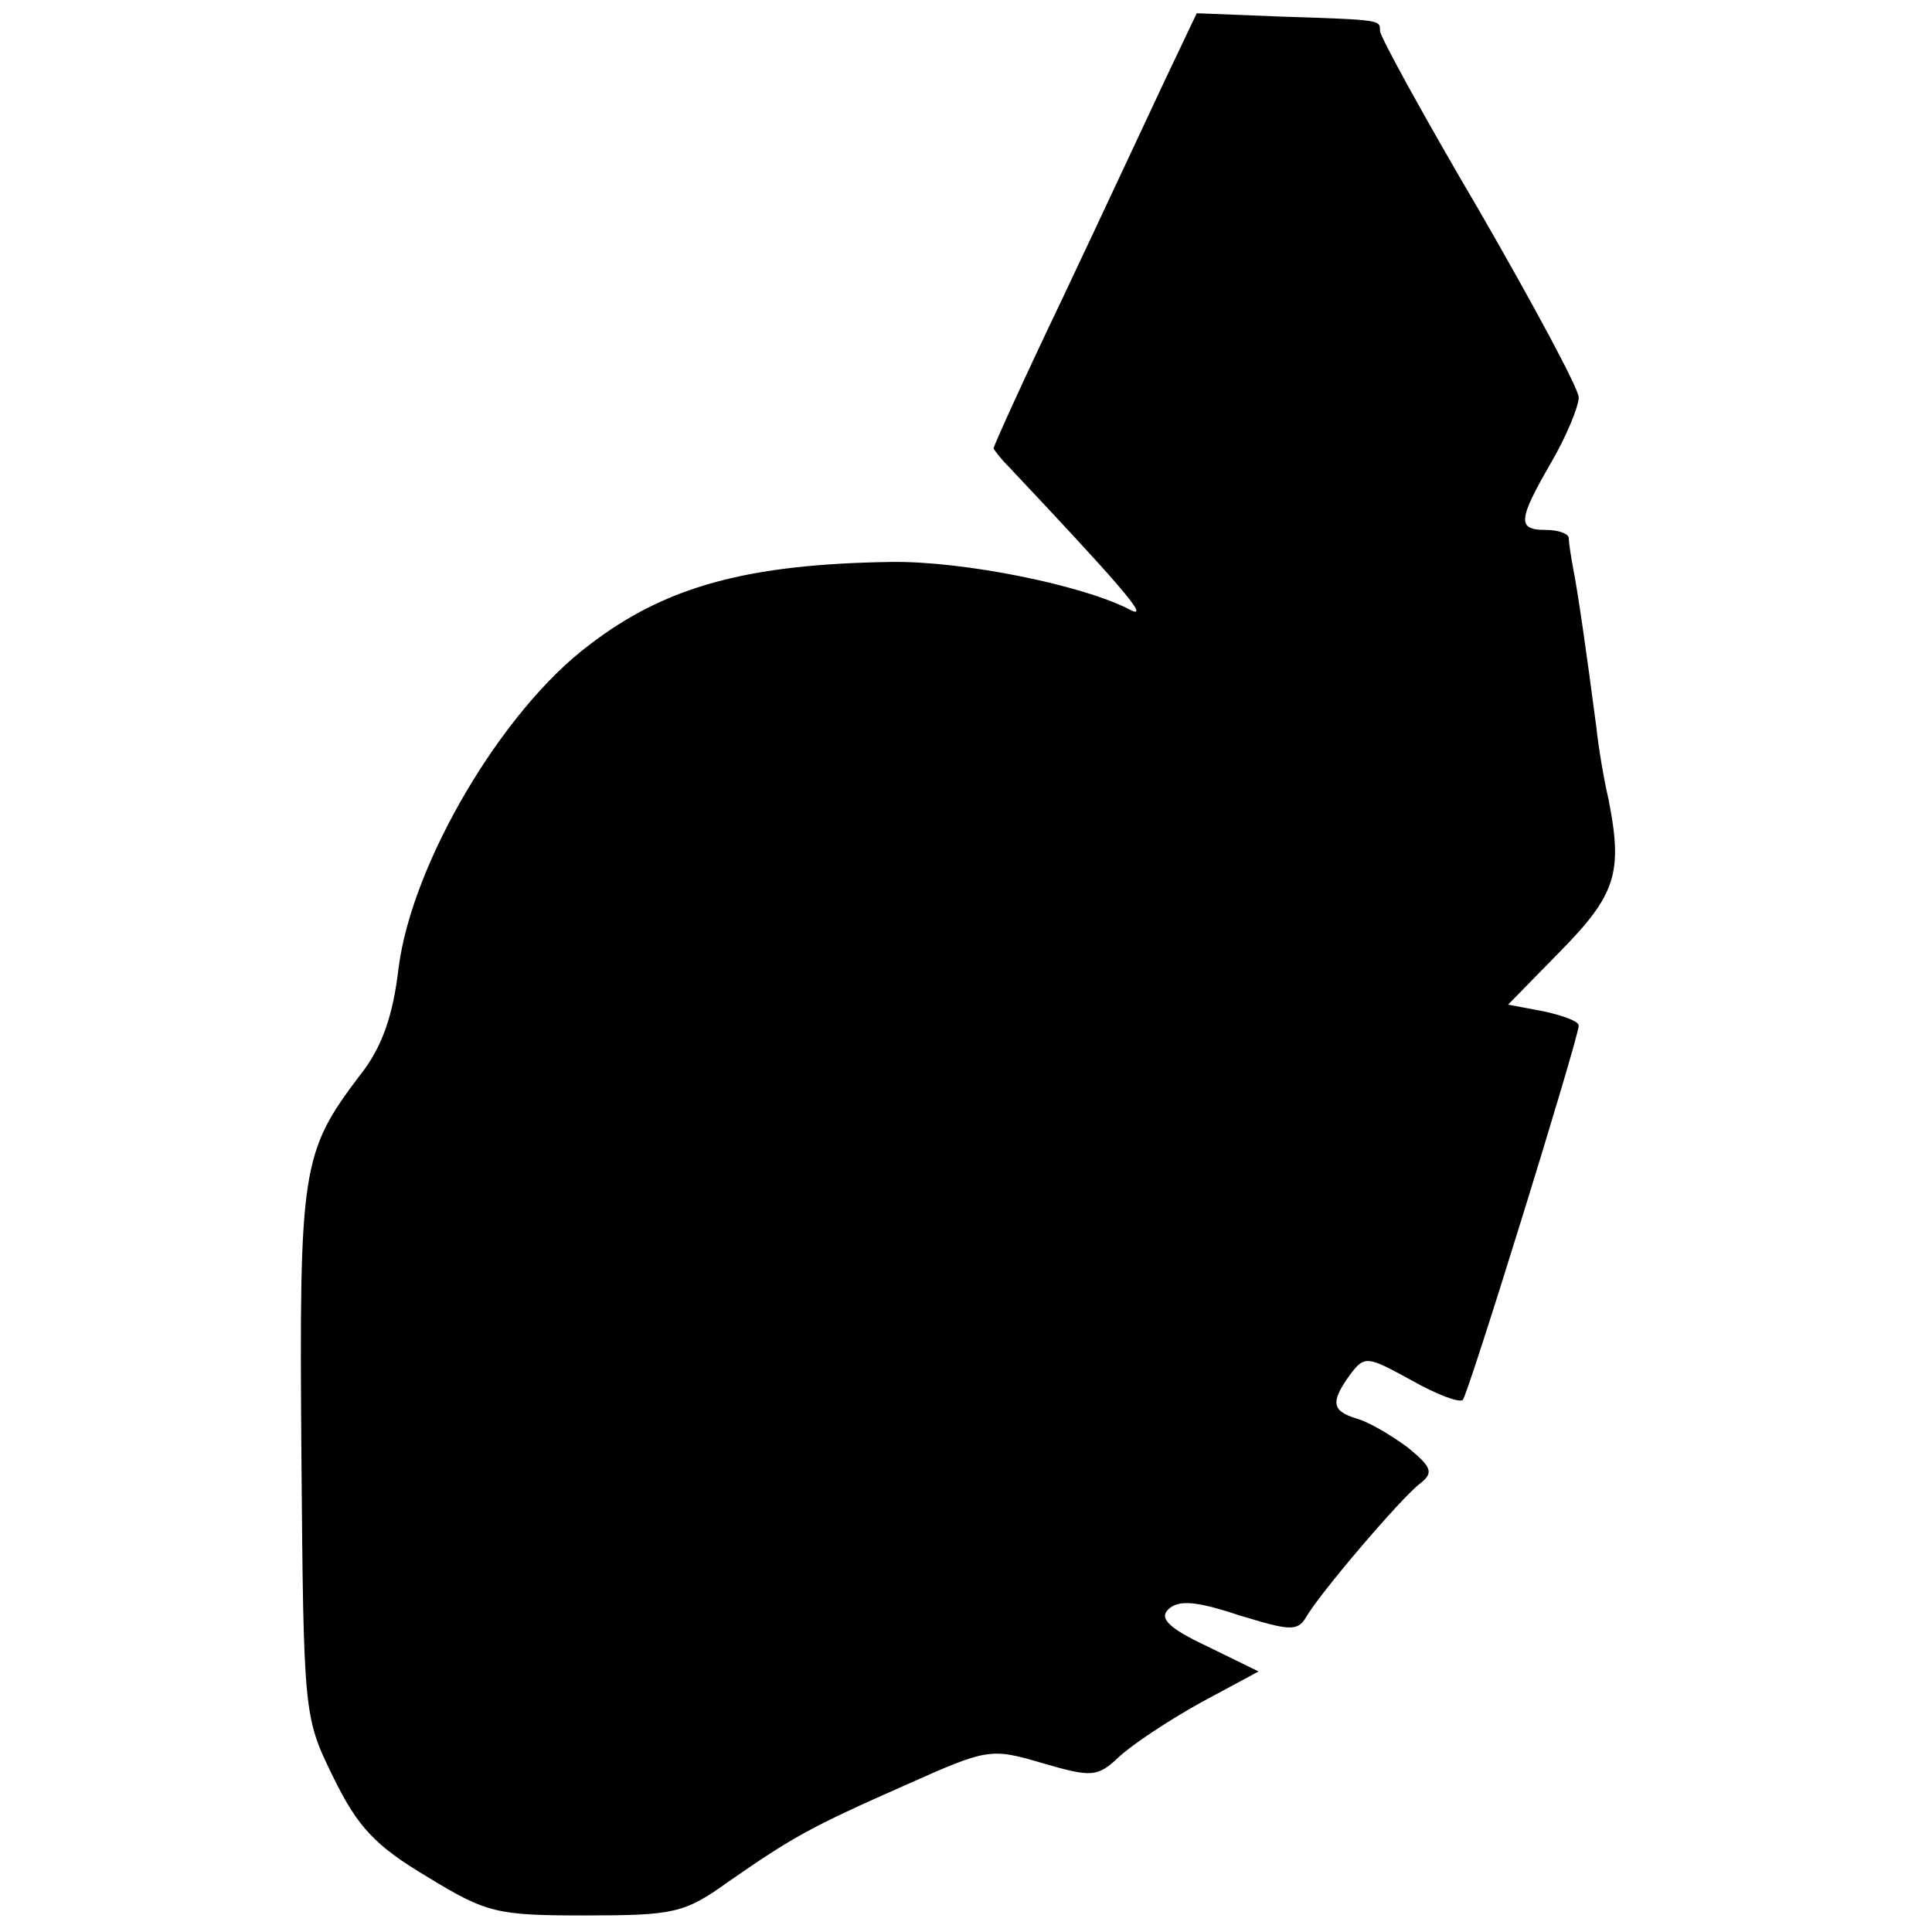
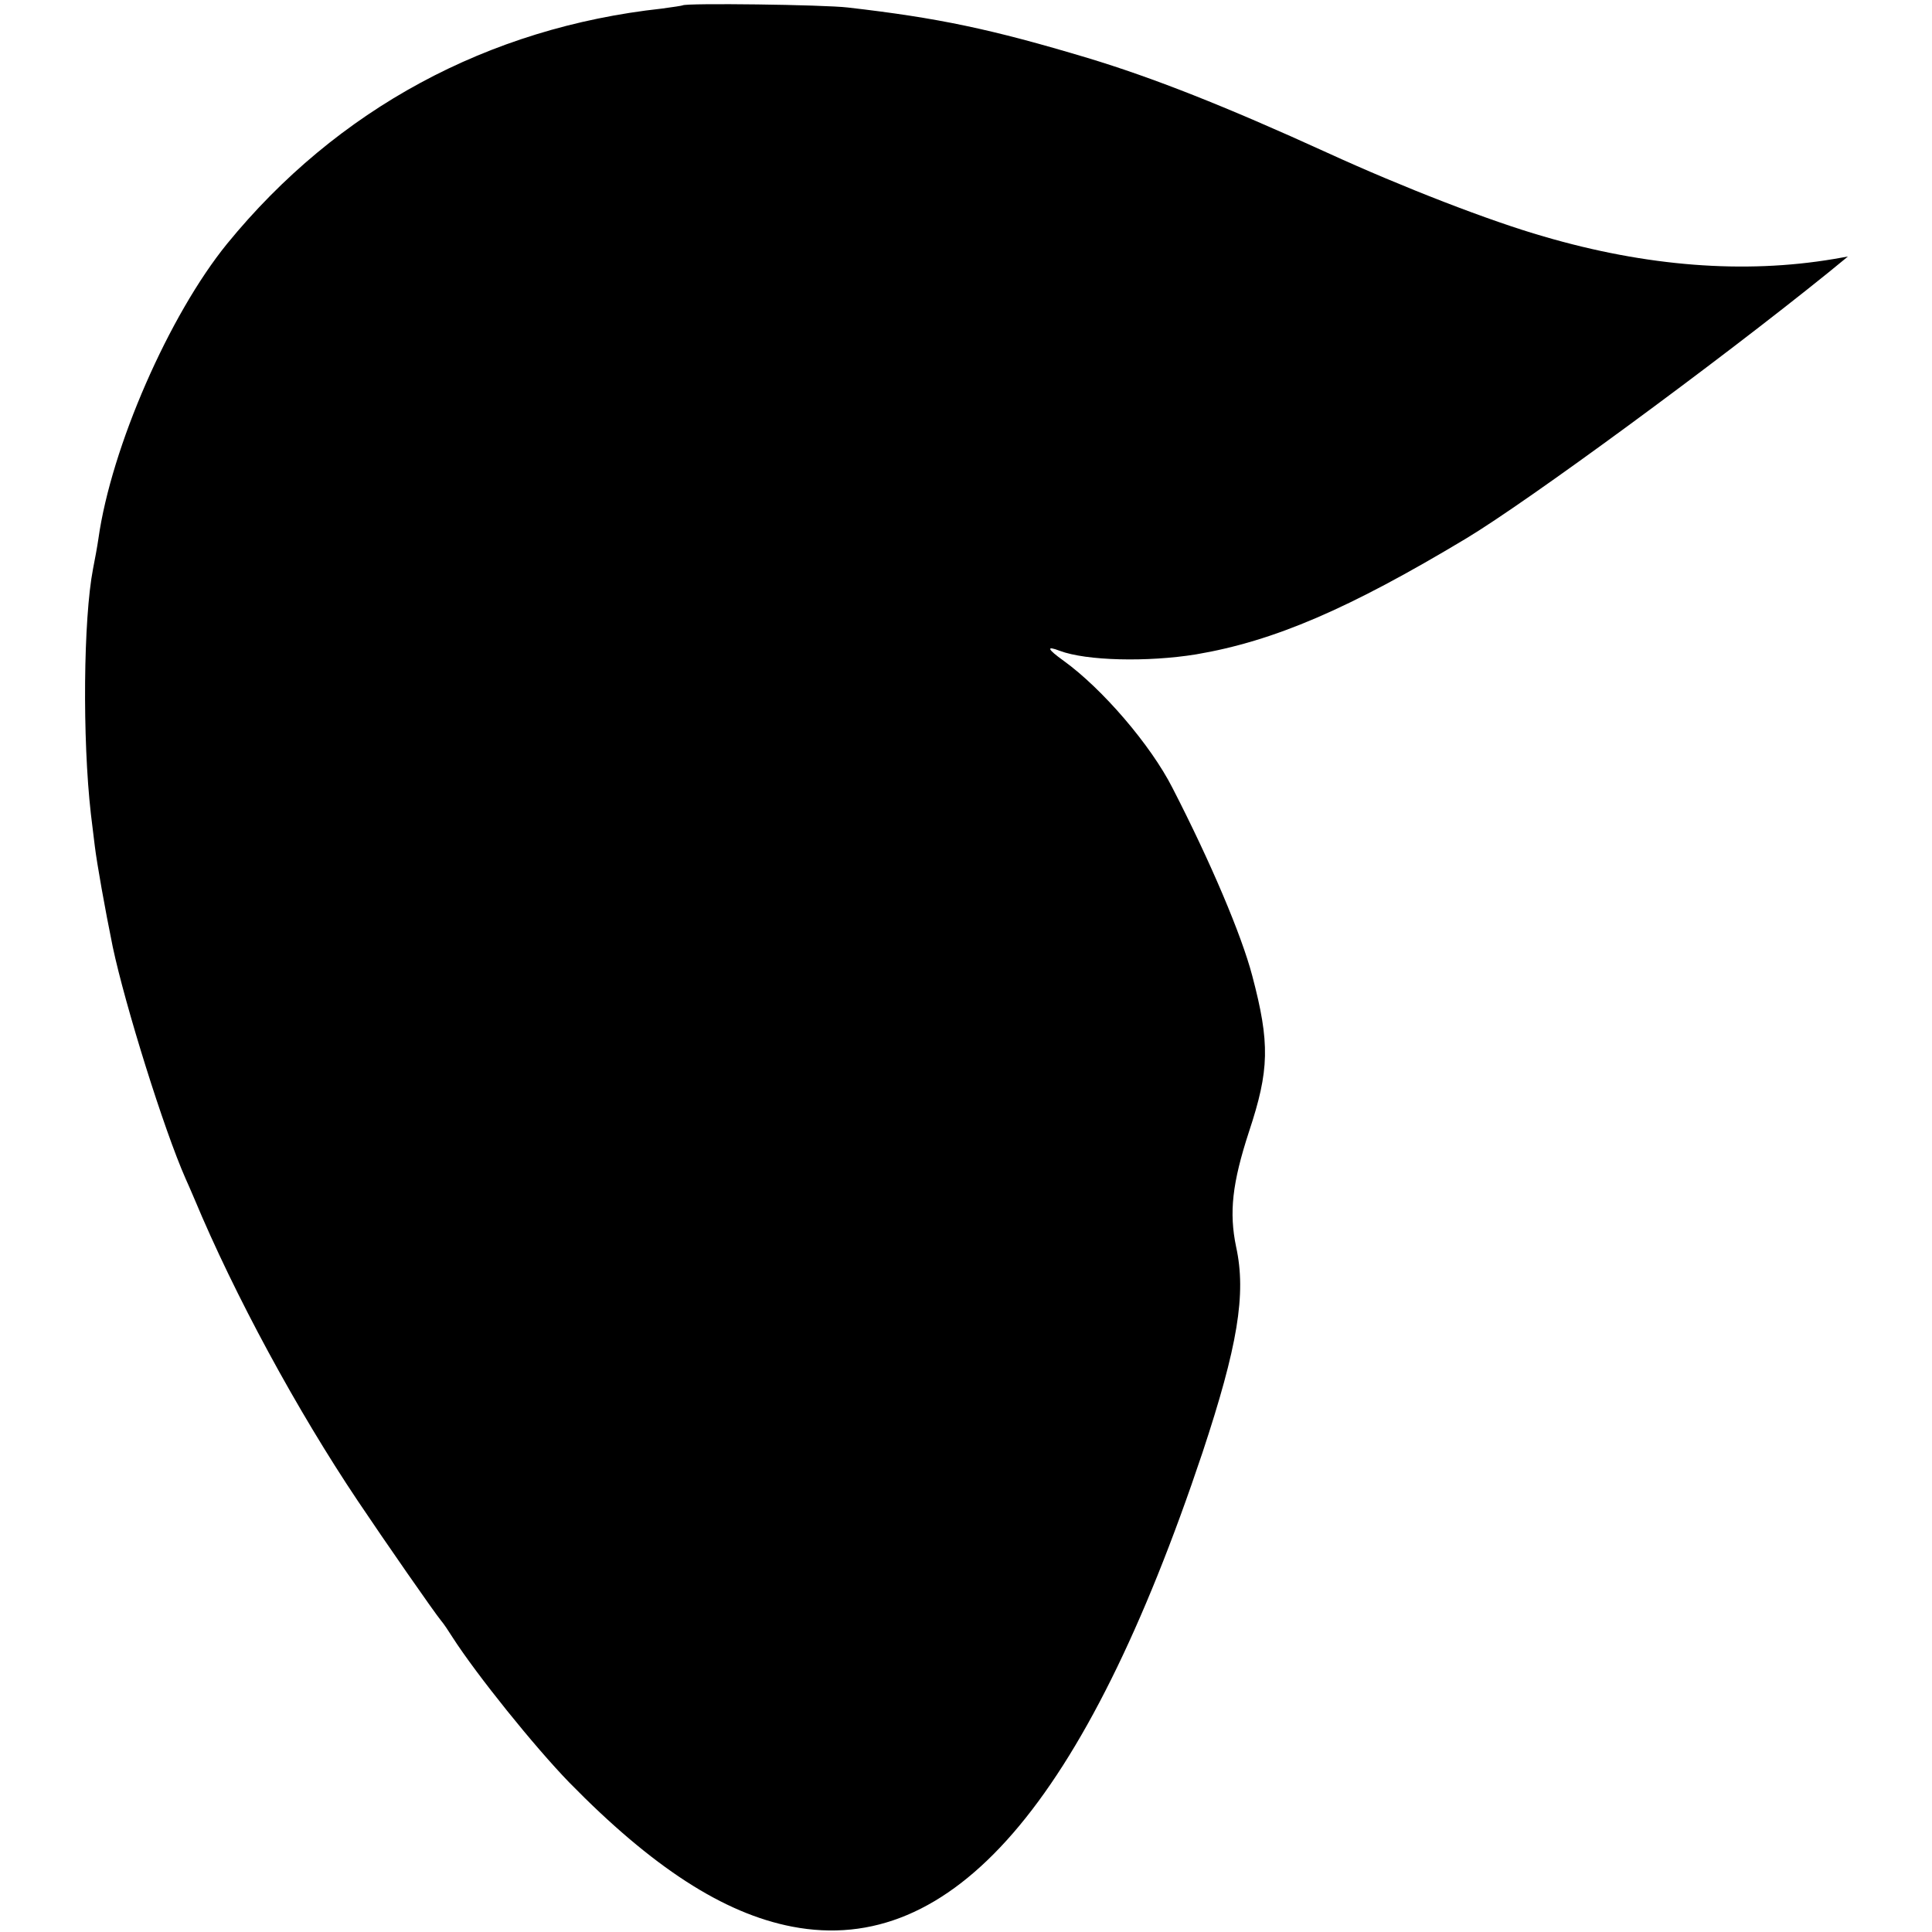
- <svg xmlns="http://www.w3.org/2000/svg" version="1.0" width="175pt" height="175pt" viewBox="0 0 175 175" preserveAspectRatio="xMidYMid meet">
-   <g transform="translate(0,175) scale(0.1,-0.1)" fill="#000000" stroke="none">
-     <path d="M1055 1677 c-16 -34 -57 -122 -92 -196 -35 -73 -63 -135 -63 -137 0 -1 6 -9 13 -16 97 -103 129 -139 112 -131 -43 23 -153 45 -218 44 -130 -2 -204 -22 -273 -75 -79 -59 -161 -198 -173 -293 -5 -43 -15 -72 -35 -97 -53 -70 -55 -84 -53 -342 2 -238 2 -239 29 -294 22 -45 38 -62 85 -90 54 -33 63 -35 143 -35 80 0 90 2 129 30 59 41 75 50 161 88 74 33 77 34 124 20 45 -13 50 -13 70 6 12 11 45 33 74 49 l52 28 -47 23 c-34 16 -43 25 -35 33 9 9 25 8 64 -5 46 -14 53 -15 61 -2 11 20 85 107 103 121 13 10 11 15 -11 33 -15 11 -35 23 -46 26 -23 7 -24 15 -6 40 13 17 15 17 55 -5 23 -13 44 -21 47 -18 5 5 105 328 105 339 0 4 -14 9 -32 13 l-32 6 48 49 c50 51 56 71 43 137 -4 17 -9 46 -11 65 -9 69 -17 124 -21 144 -2 11 -4 23 -4 28 -1 4 -10 7 -21 7 -26 0 -25 9 5 61 14 24 25 51 25 59 0 8 -41 84 -90 169 -50 85 -90 158 -90 163 0 10 2 10 -90 13 l-76 3 -29 -61z" />
+ <svg xmlns="http://www.w3.org/2000/svg" version="1.0" width="540pt" height="540pt" viewBox="0 0 540 540" preserveAspectRatio="xMidYMid meet">
+   <g transform="translate(0,540) scale(0.1,-0.1)" fill="#000000" stroke="none">
+     <path d="M1908 5385 c-2 -1 -28 -5 -58 -9 -486 -53 -908 -281 -1215 -657 -162 -199 -324 -569 -360 -825 -3 -21 -10 -59 -15 -84 -27 -140 -30 -474 -6 -685 2 -16 7 -57 11 -90 6 -49 28 -173 50 -281 35 -165 143 -511 204 -649 5 -11 16 -36 24 -55 113 -271 288 -593 457 -845 75 -112 214 -312 233 -335 7 -8 21 -29 31 -45 68 -106 230 -307 327 -407 232 -237 431 -366 623 -403 447 -86 818 342 1147 1325 98 296 123 443 94 575 -20 96 -11 178 36 322 57 172 59 247 9 436 -30 114 -116 317 -223 525 -61 120 -196 277 -304 355 -46 33 -50 43 -11 28 74 -28 245 -32 381 -10 218 37 427 127 755 324 173 104 700 491 1012 743 l55 45 -40 -7 c-250 -42 -523 -21 -810 63 -150 43 -393 137 -605 234 -287 131 -488 210 -670 265 -270 81 -418 112 -670 141 -67 8 -454 13 -462 6z" />
  </g>
</svg>
